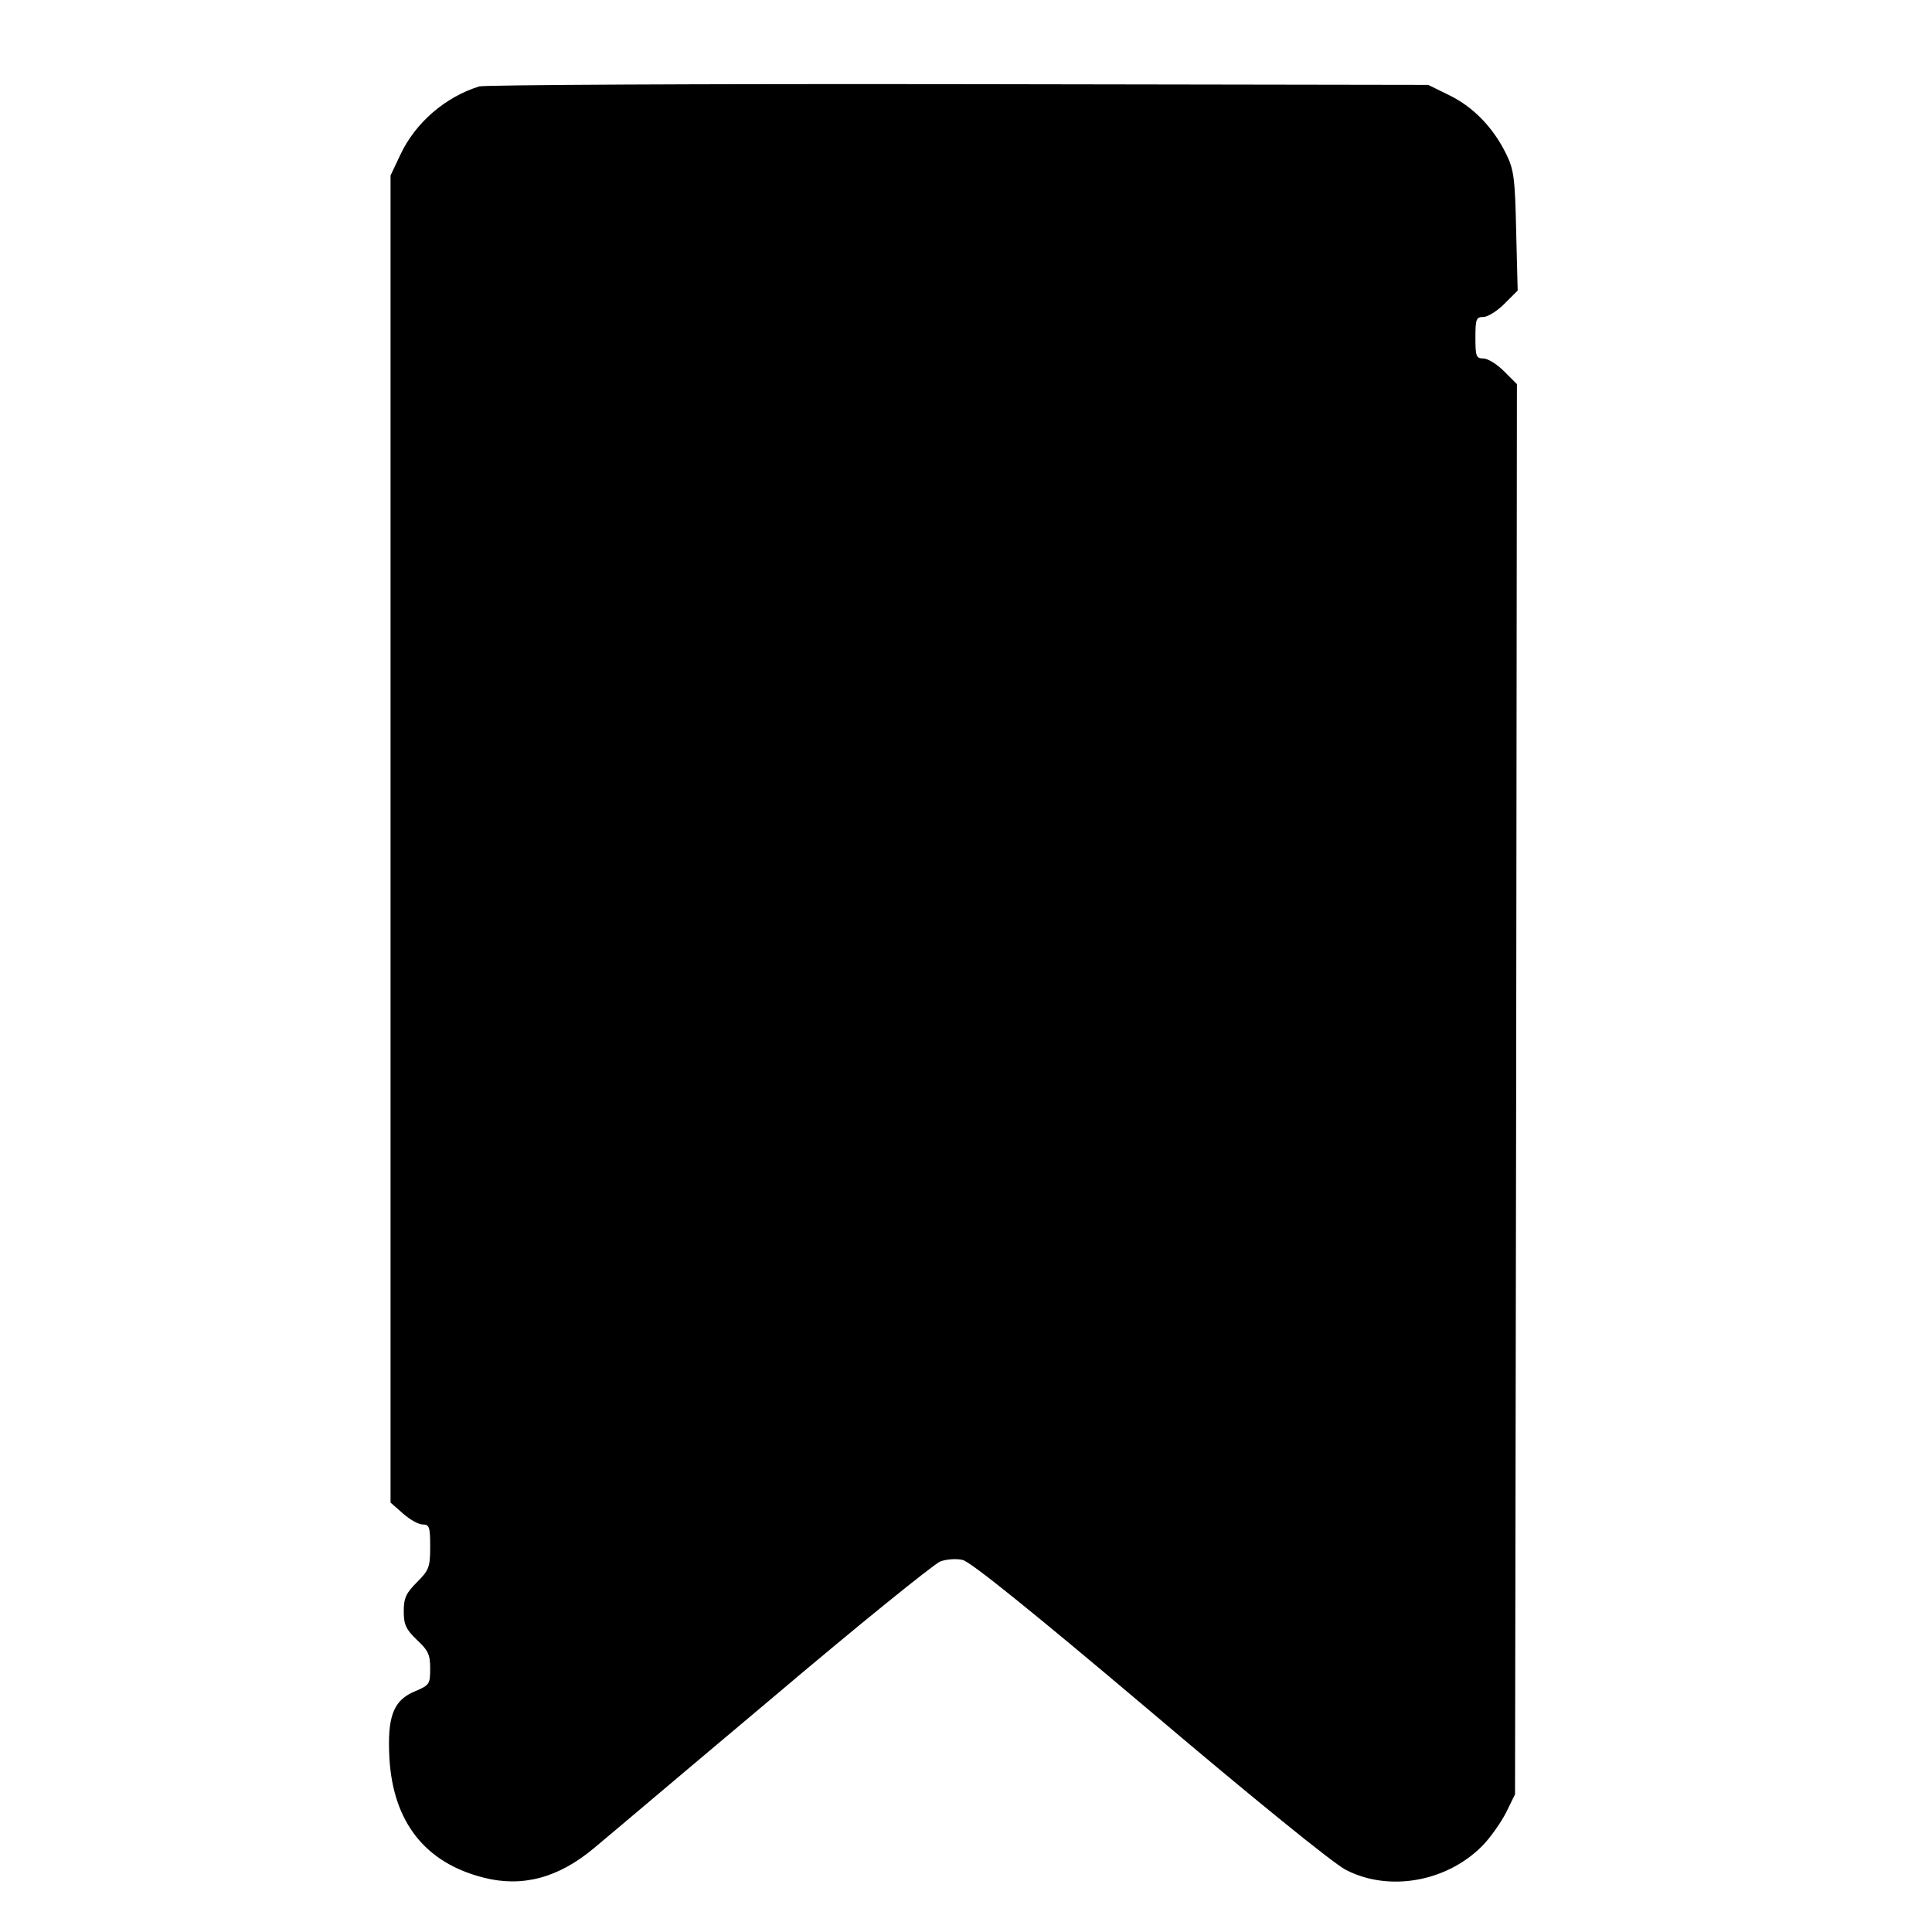
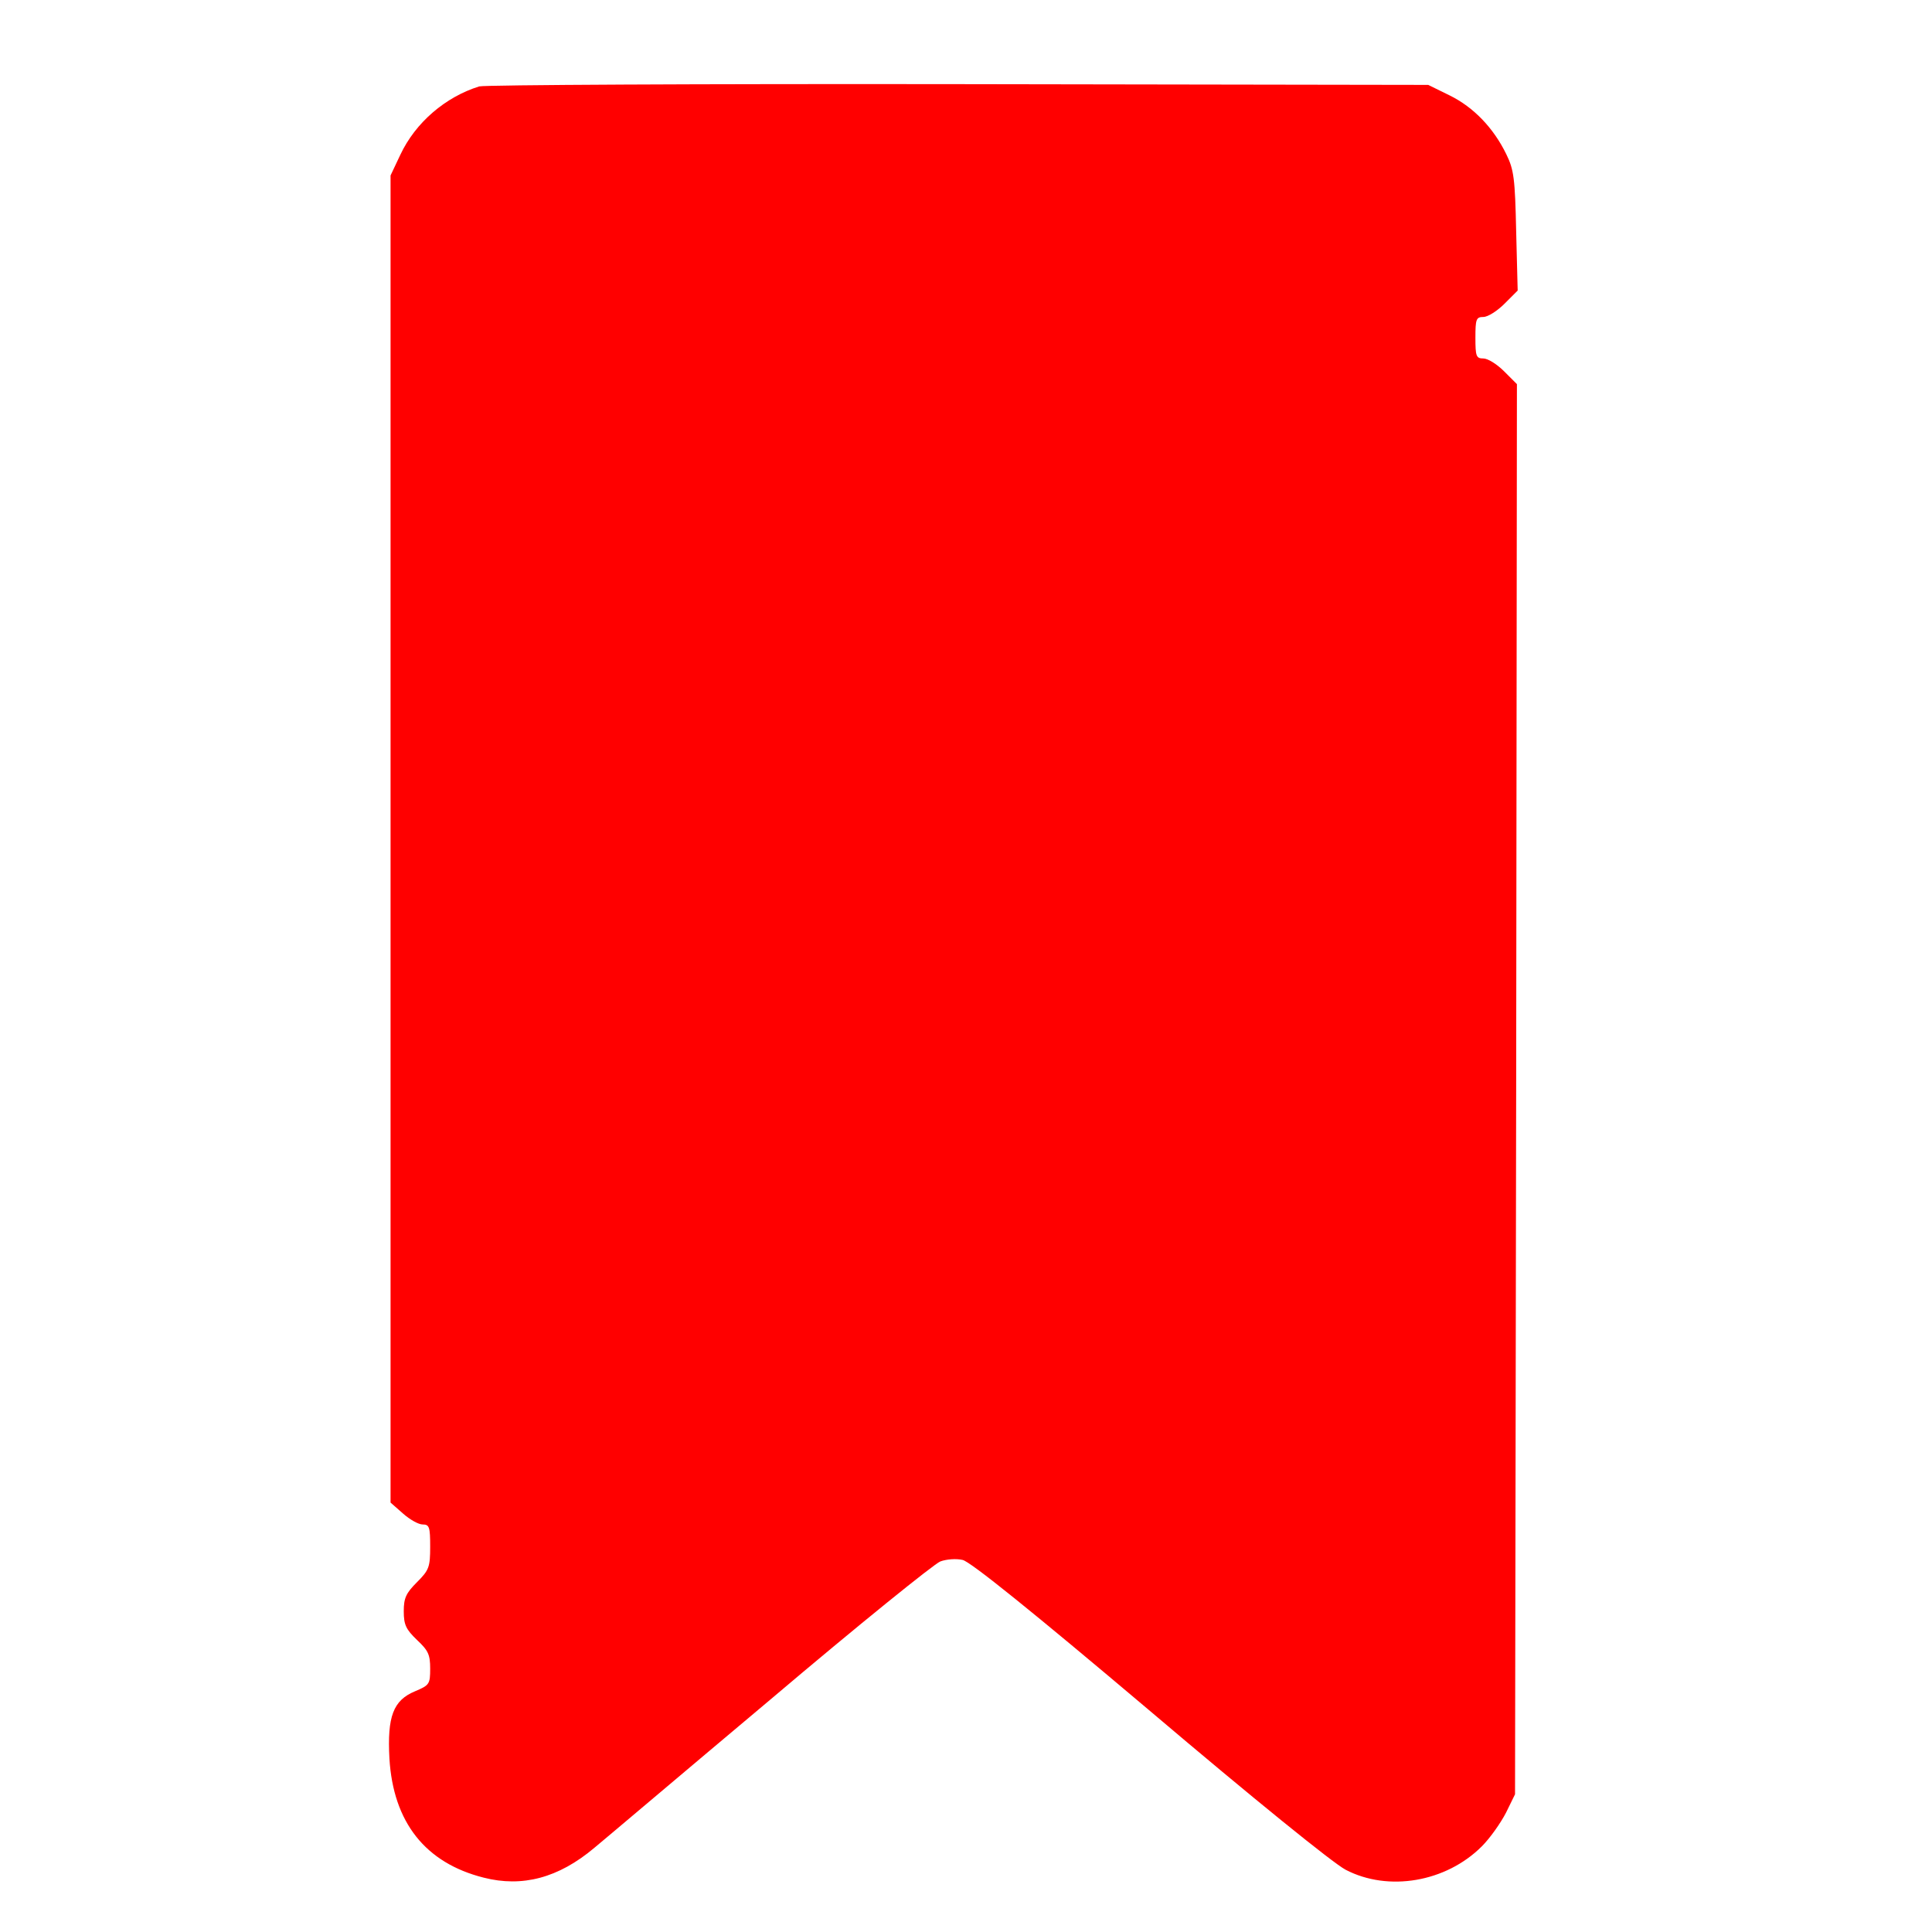
<svg xmlns="http://www.w3.org/2000/svg" version="1.0" width="512pt" height="512pt" viewBox="0 0 512 512" preserveAspectRatio="xMidYMid meet">
-   <g transform="translate(0,512) scale(0.1,-0.1)" fill="#000000" stroke="none">
+   <g transform="translate(0,512) scale(0.1,-0.1)" fill="red" stroke="none">
    <path d="M1270 4891 c-90 -28 -169 -96 -209 -181 l-26 -55 0 -1758 0 -1759 33 -29 c18 -16 41 -29 52 -29 18 0 20 -7 20 -59 0 -54 -3 -62 -35 -94 -29 -29 -35 -42 -35 -77 0 -36 6 -48 35 -76 30 -28 35 -39 35 -76 0 -41 -2 -44 -40 -60 -58 -24 -74 -67 -68 -178 10 -169 95 -277 250 -316 102 -26 198 -1 293 79 28 23 238 201 469 395 230 195 432 358 448 364 16 6 42 8 59 4 20 -4 184 -136 494 -398 277 -235 487 -405 521 -423 113 -59 266 -33 361 62 22 22 50 62 64 89 l24 49 3 1868 2 1869 -34 34 c-19 19 -43 34 -55 34 -19 0 -21 6 -21 55 0 49 2 55 21 55 12 0 37 16 56 35 l35 35 -4 157 c-3 140 -6 163 -26 204 -34 70 -87 125 -150 156 l-57 28 -1245 2 c-685 1 -1256 -2 -1270 -6z" />
  </g>
</svg>
